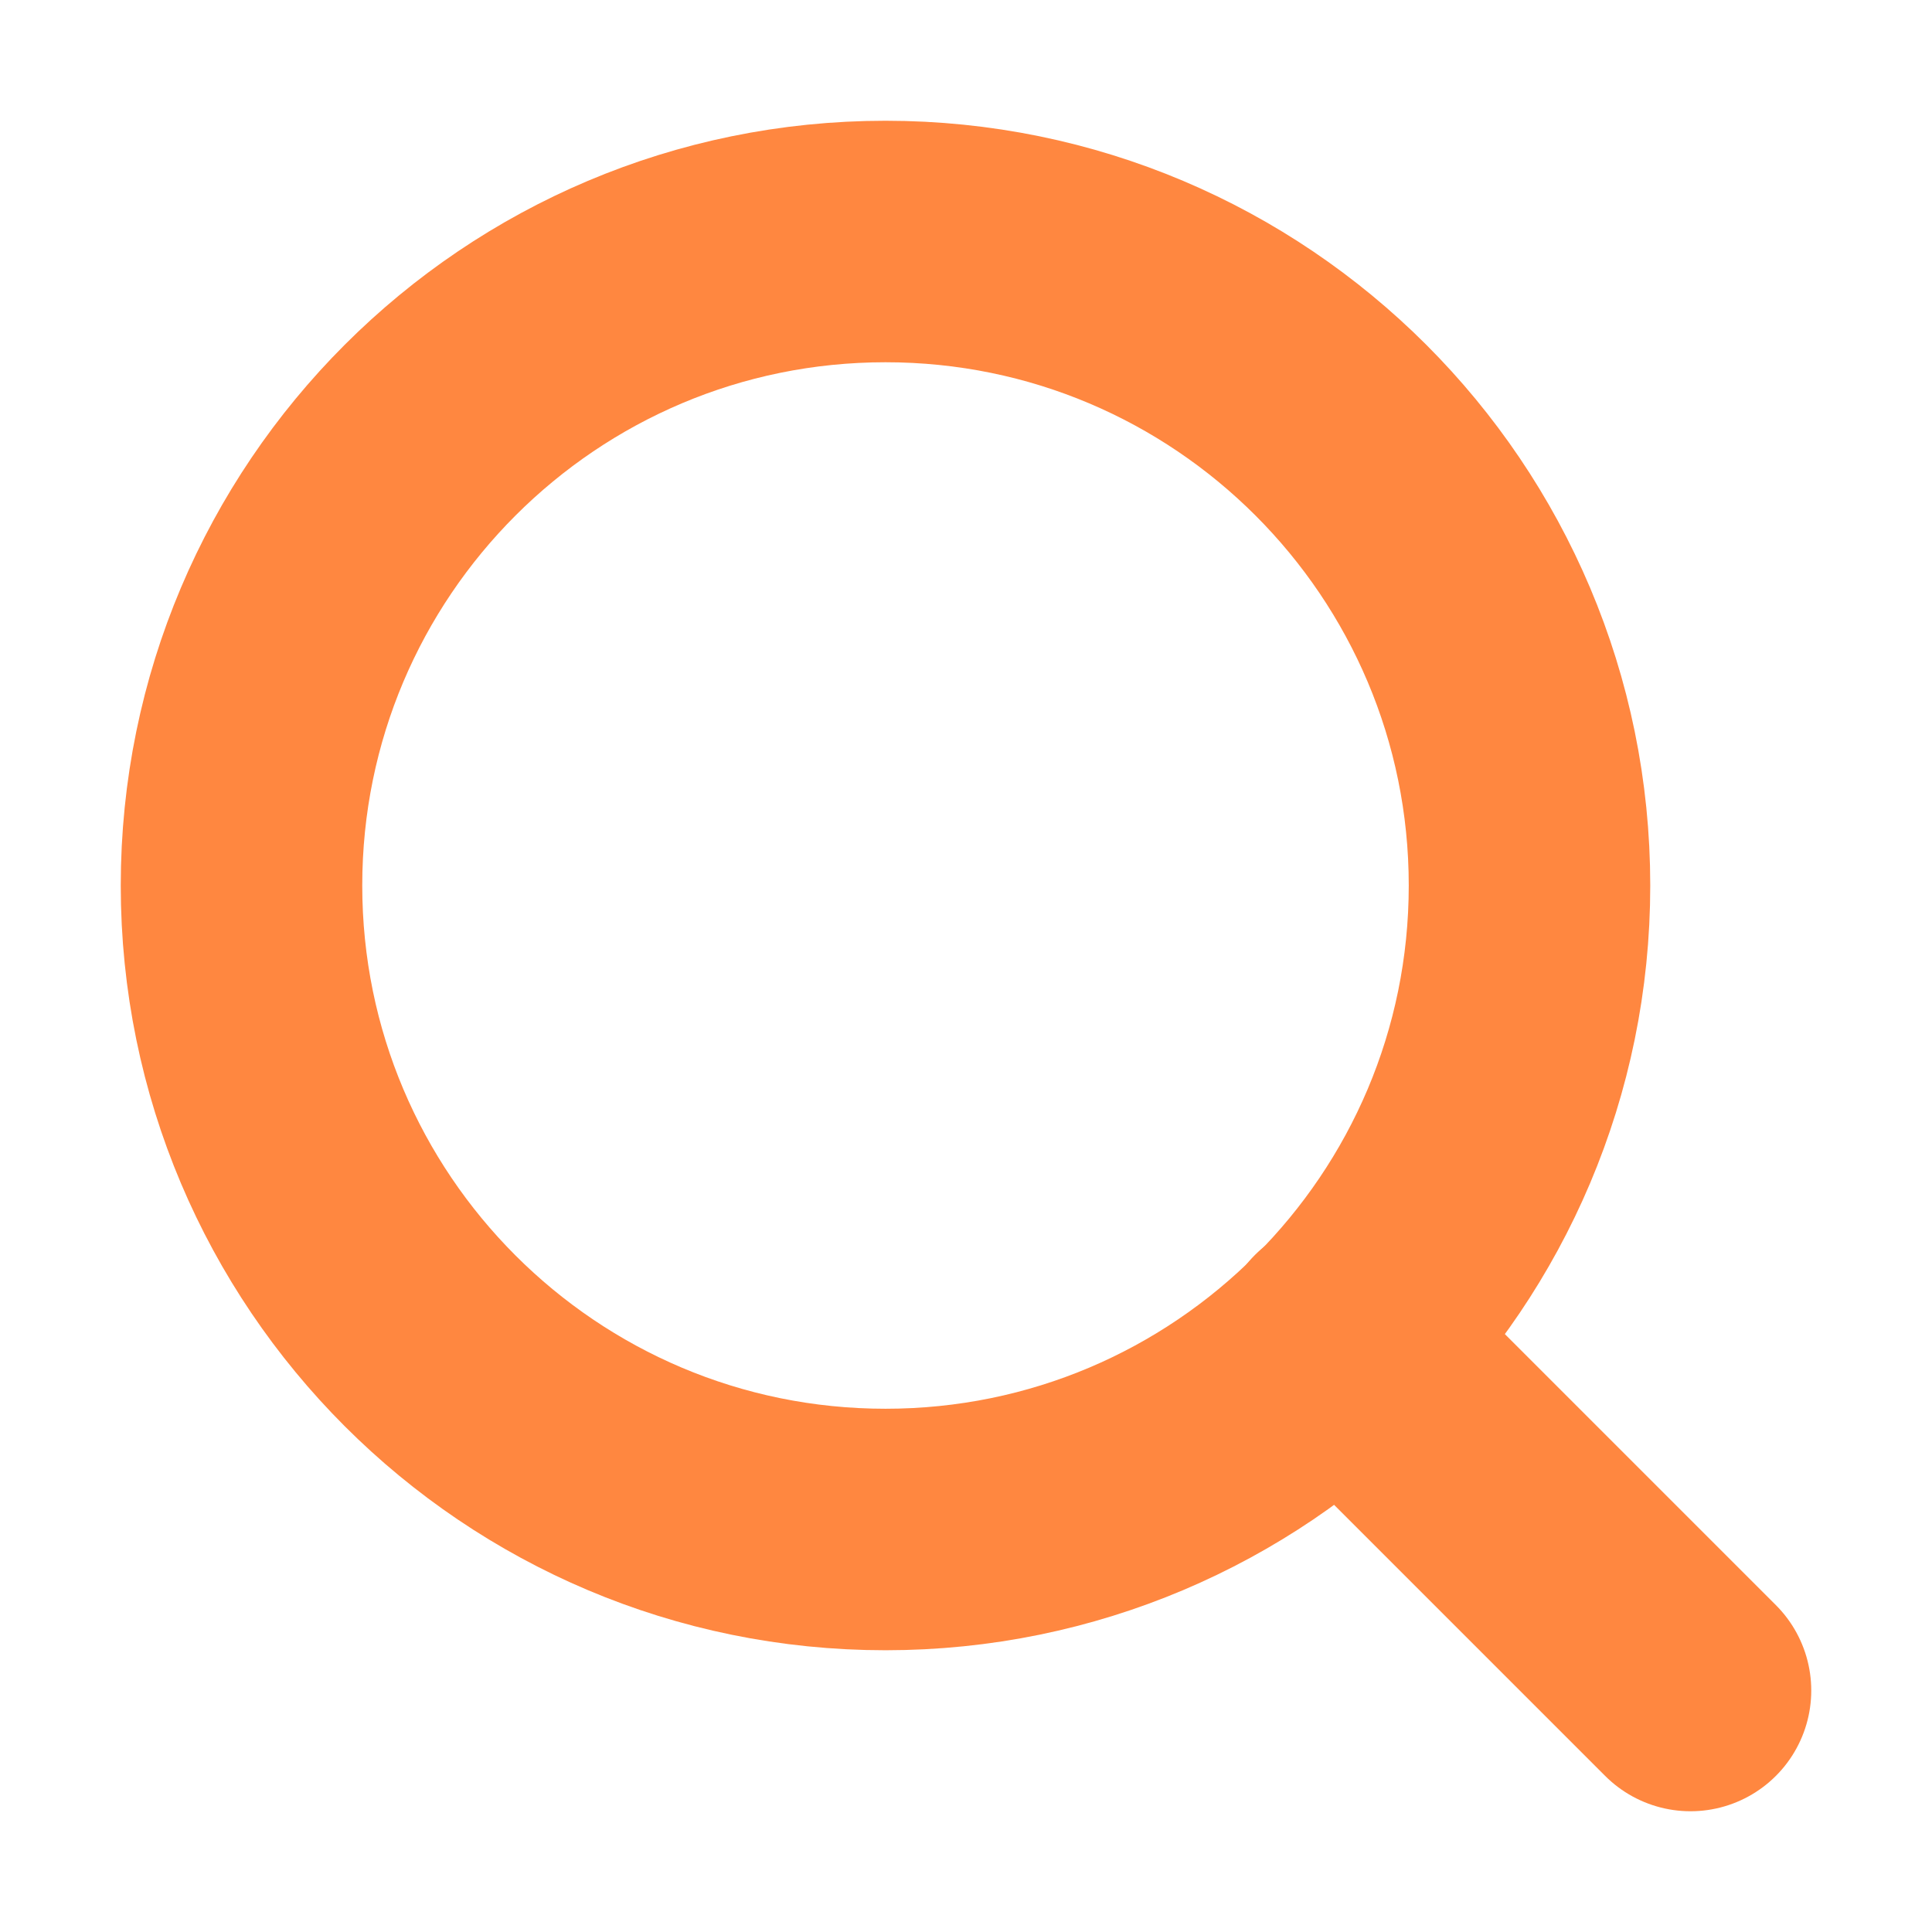
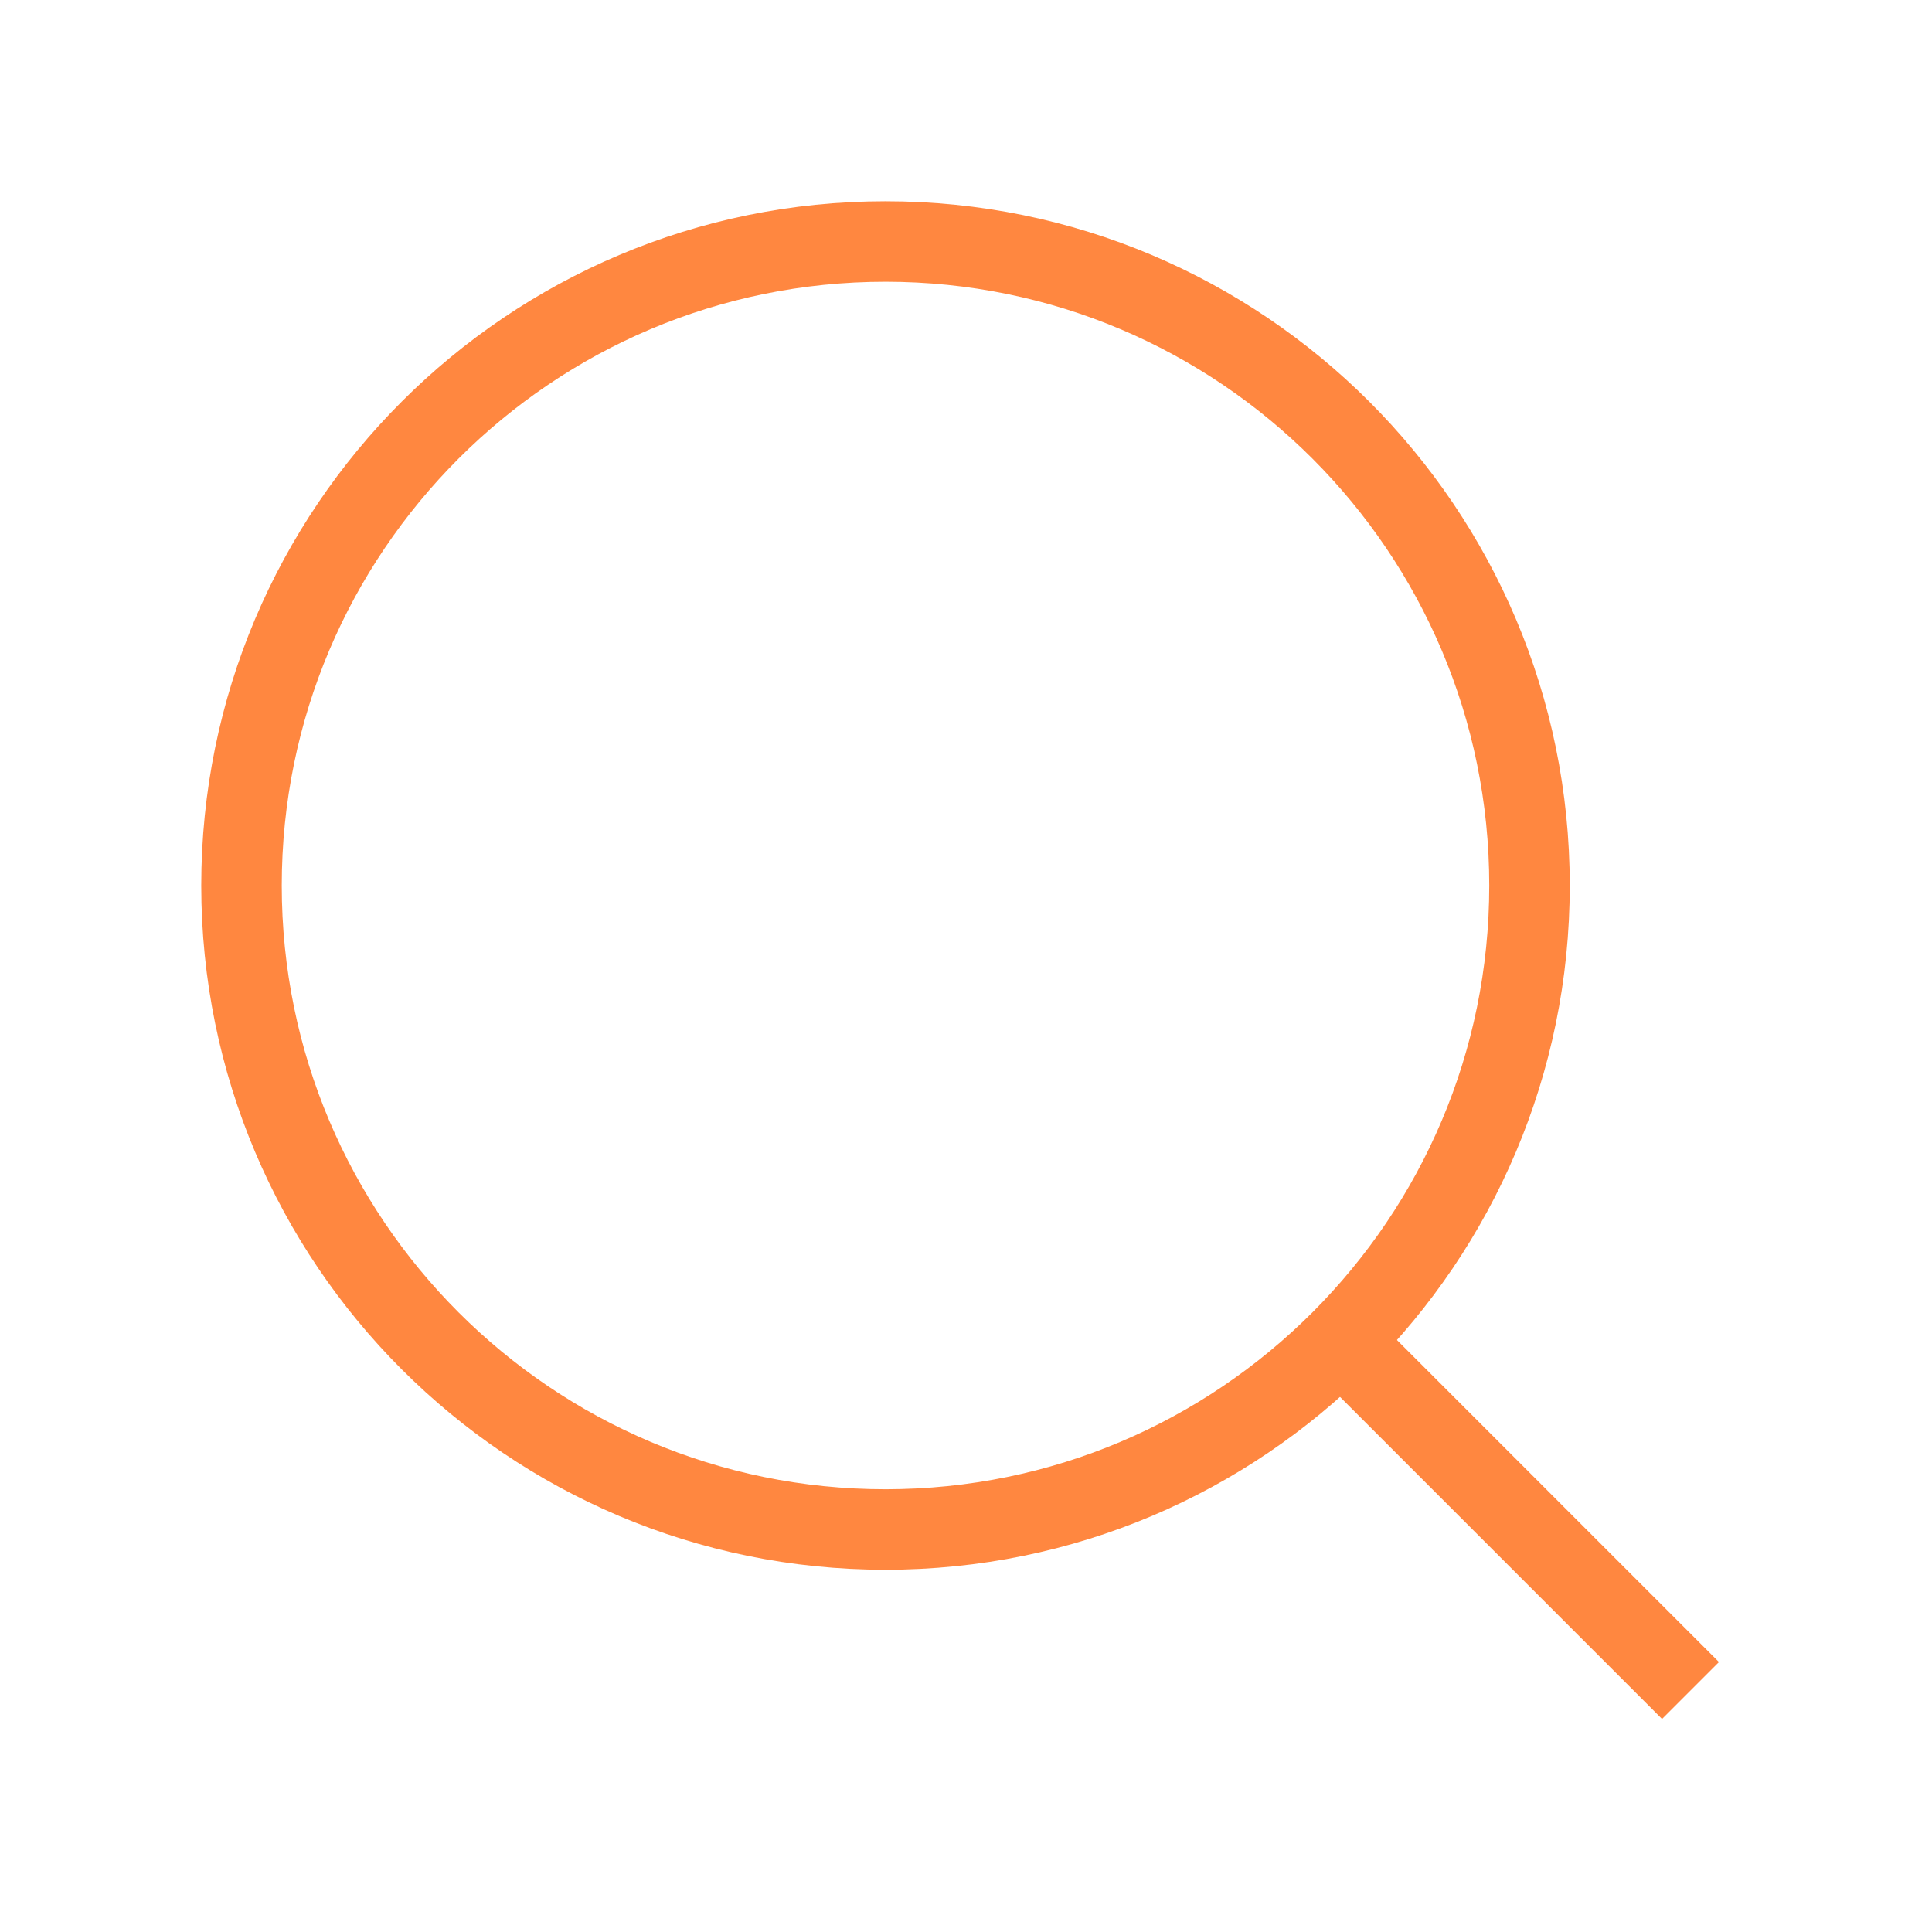
<svg xmlns="http://www.w3.org/2000/svg" width="24" height="24" viewBox="0 0 24 24" fill="none">
  <g id="search">
-     <path id="Vector" d="M11 19C15.418 19 19 15.418 19 11C19 6.582 15.418 3 11 3C6.582 3 3 6.582 3 11C3 15.418 6.582 19 11 19Z" stroke="#FF8740" stroke-width="3" stroke-linecap="round" stroke-linejoin="round" />
-     <path id="Vector_2" d="M21 21L16.65 16.65" stroke="#FF8740" stroke-width="3" stroke-linecap="round" stroke-linejoin="round" />
+     <path id="Vector" d="M11 19C15.418 19 19 15.418 19 11C19 6.582 15.418 3 11 3C6.582 3 3 6.582 3 11C3 15.418 6.582 19 11 19Z" stroke="#FF8740" strokeWidth="3" strokeLinecap="round" strokeLinejoin="round" />
+     <path id="Vector_2" d="M21 21L16.65 16.65" stroke="#FF8740" strokeWidth="3" strokeLinecap="round" strokeLinejoin="round" />
  </g>
</svg>
